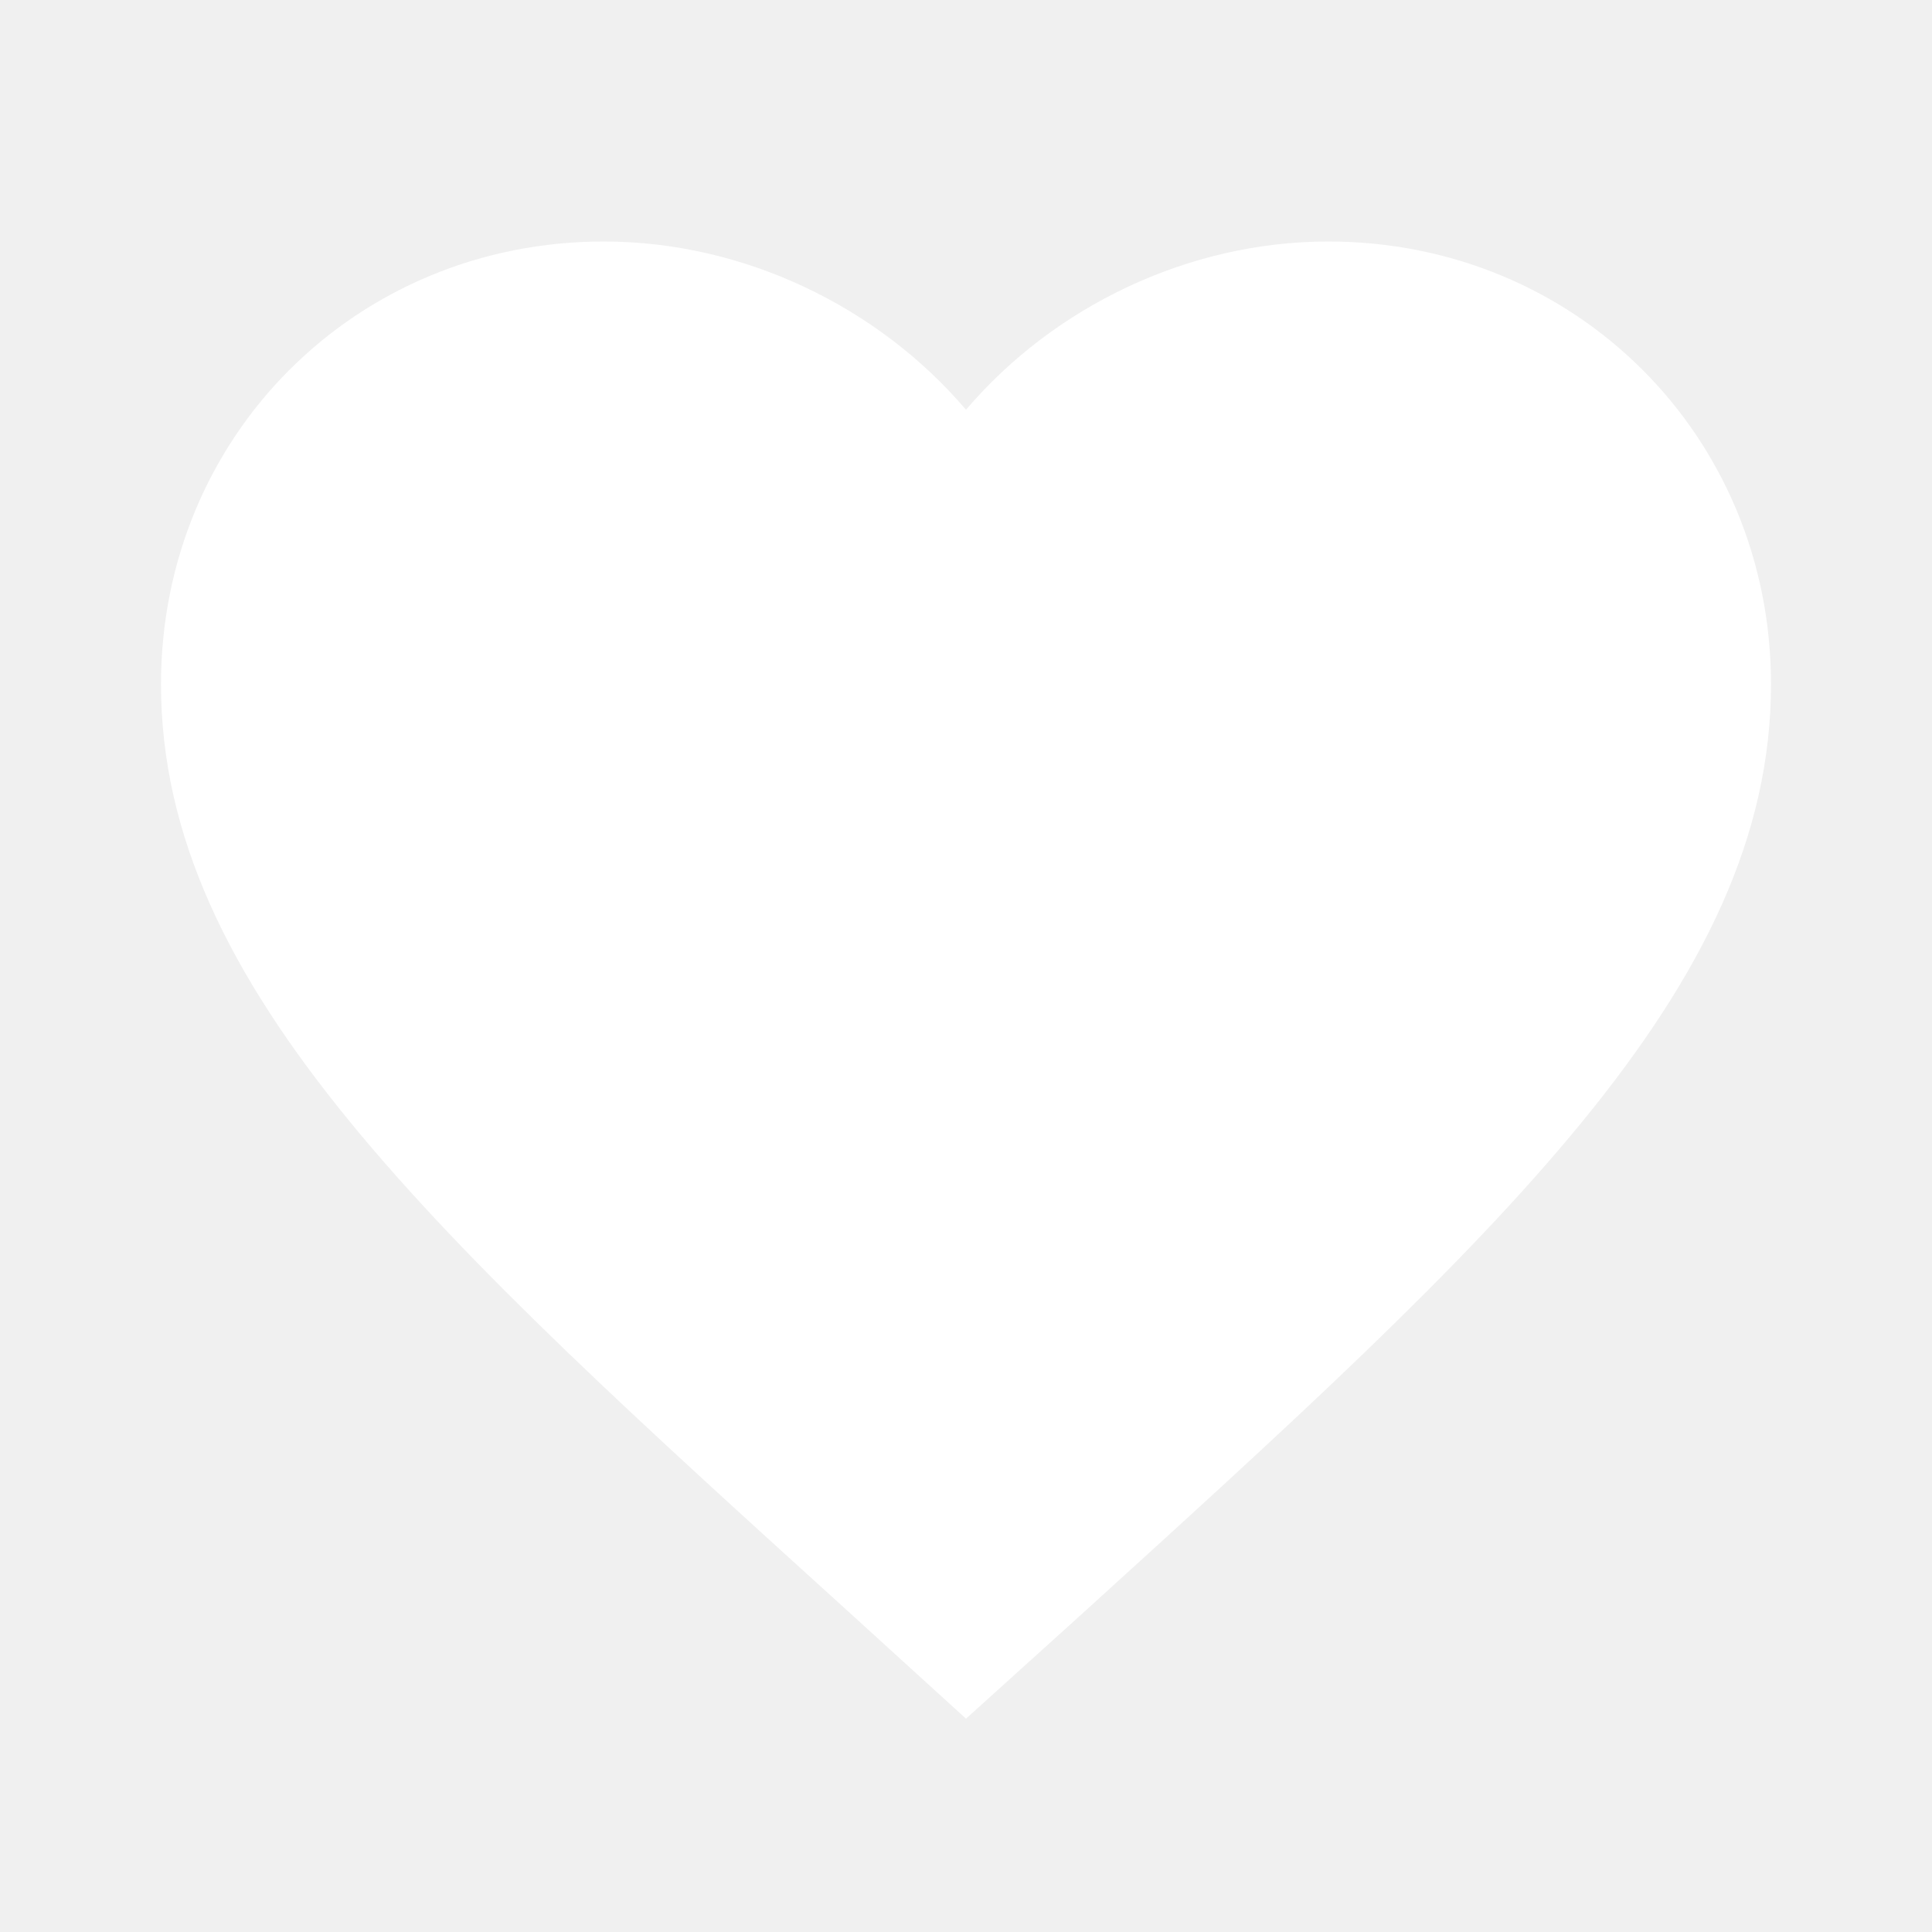
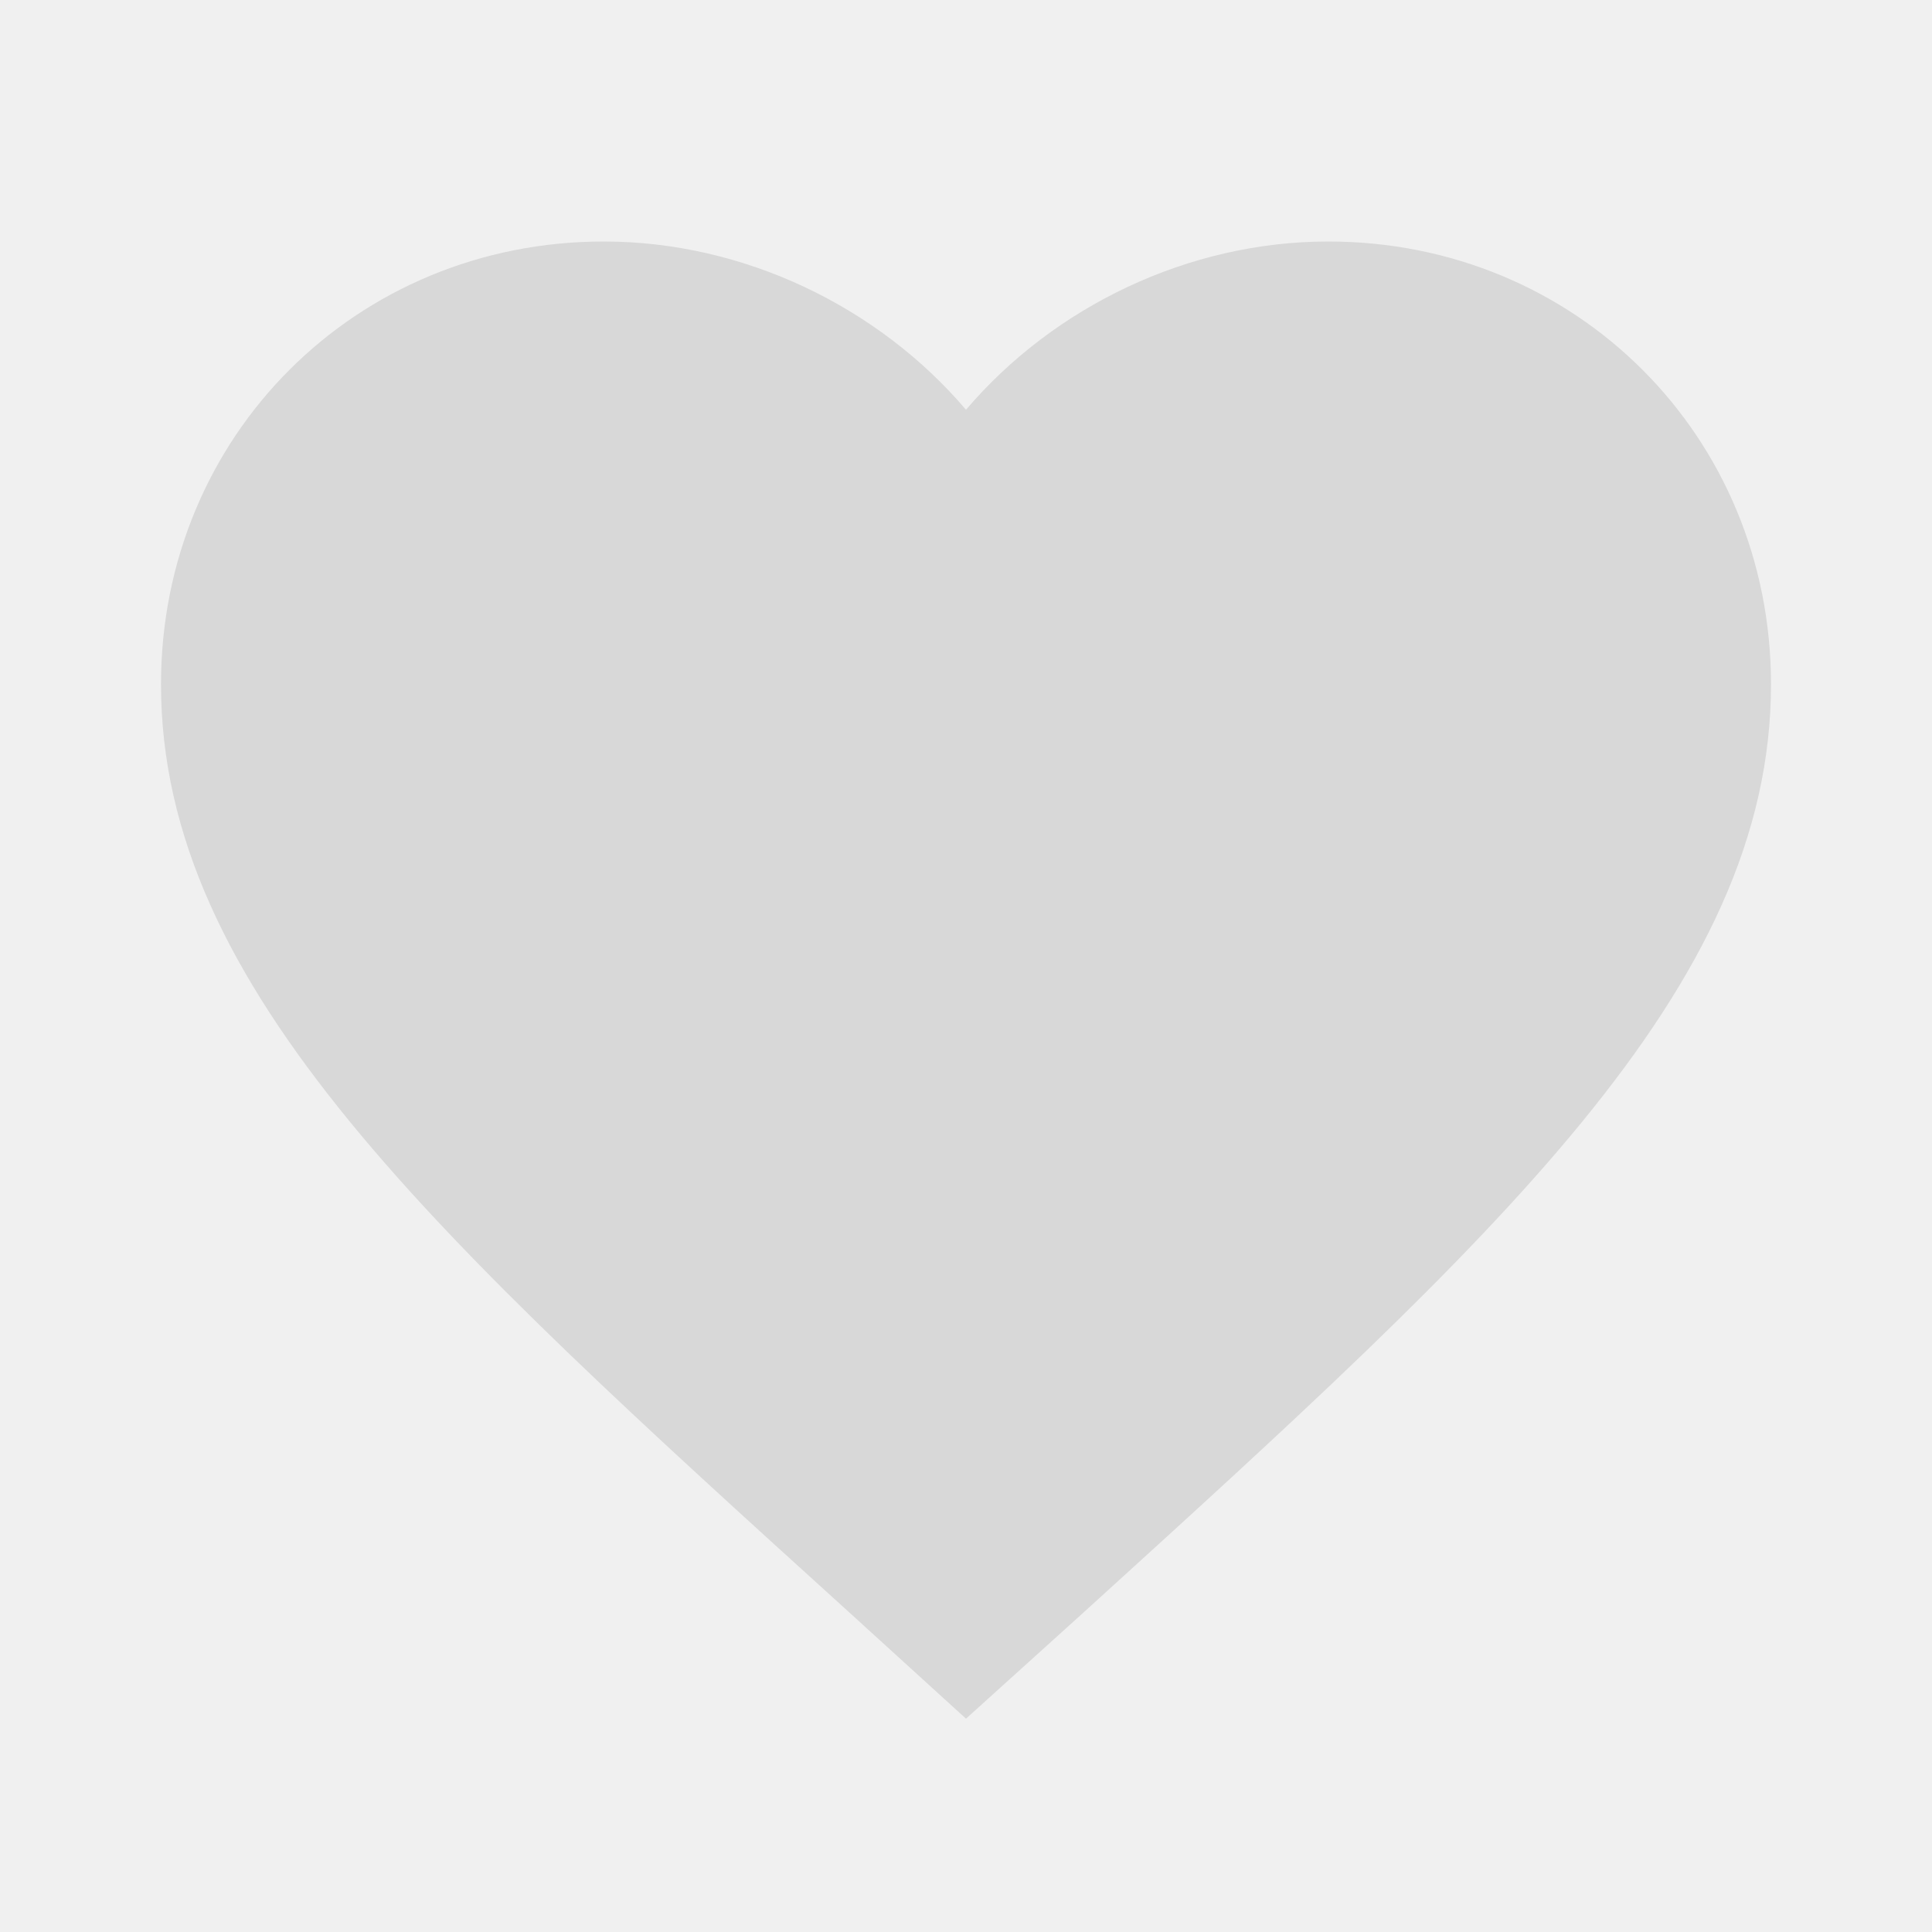
<svg xmlns="http://www.w3.org/2000/svg" width="24" height="24" viewBox="0 0 24 24" fill="none">
-   <path d="M12 21.35L10.55 20.03C5.4 15.36 2 12.28 2 8.5C2 5.42 4.42 3 7.5 3C9.24 3 10.91 3.81 12 5.09C13.09 3.81 14.76 3 16.5 3C19.58 3 22 5.42 22 8.5C22 12.28 18.6 15.36 13.45 20.04L12 21.35Z" fill="white" />
+   <path d="M12 21.35L10.55 20.03C5.4 15.36 2 12.28 2 8.5C2 5.42 4.42 3 7.5 3C9.24 3 10.91 3.81 12 5.09C13.09 3.81 14.76 3 16.5 3C19.58 3 22 5.42 22 8.5C22 12.28 18.6 15.36 13.45 20.04L12 21.35Z" fill="#D8D8D8" />
</svg>
